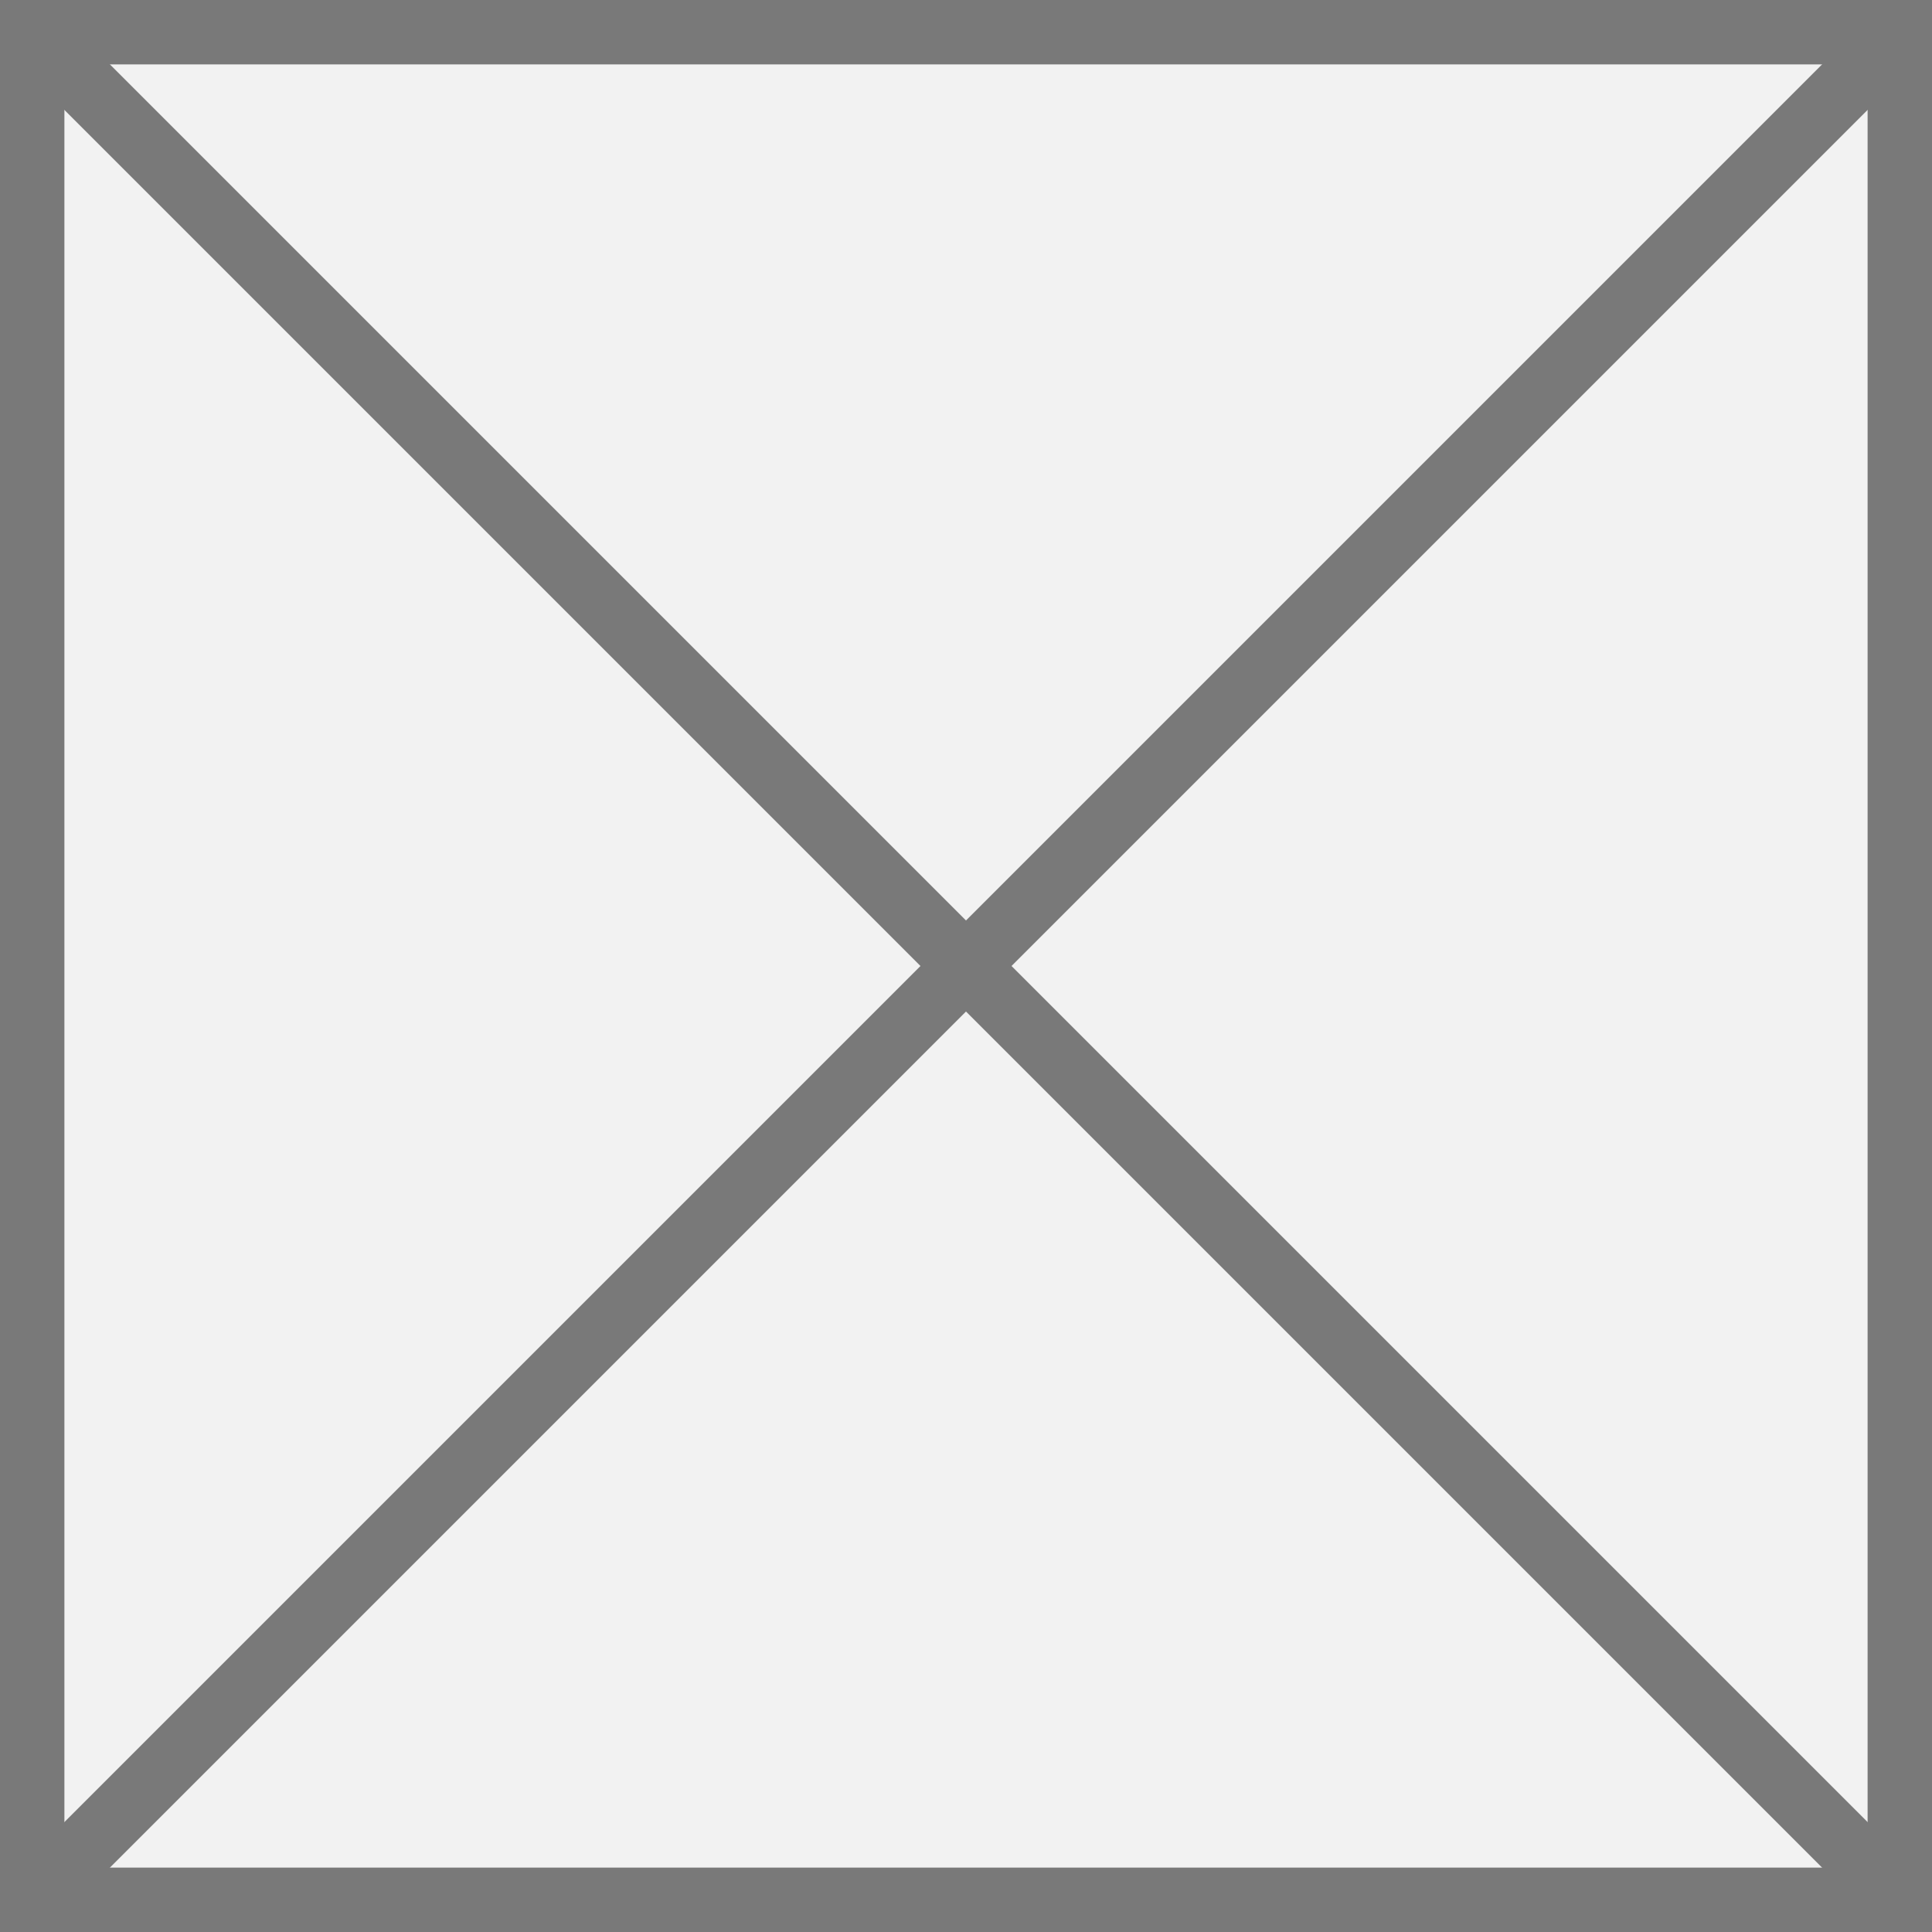
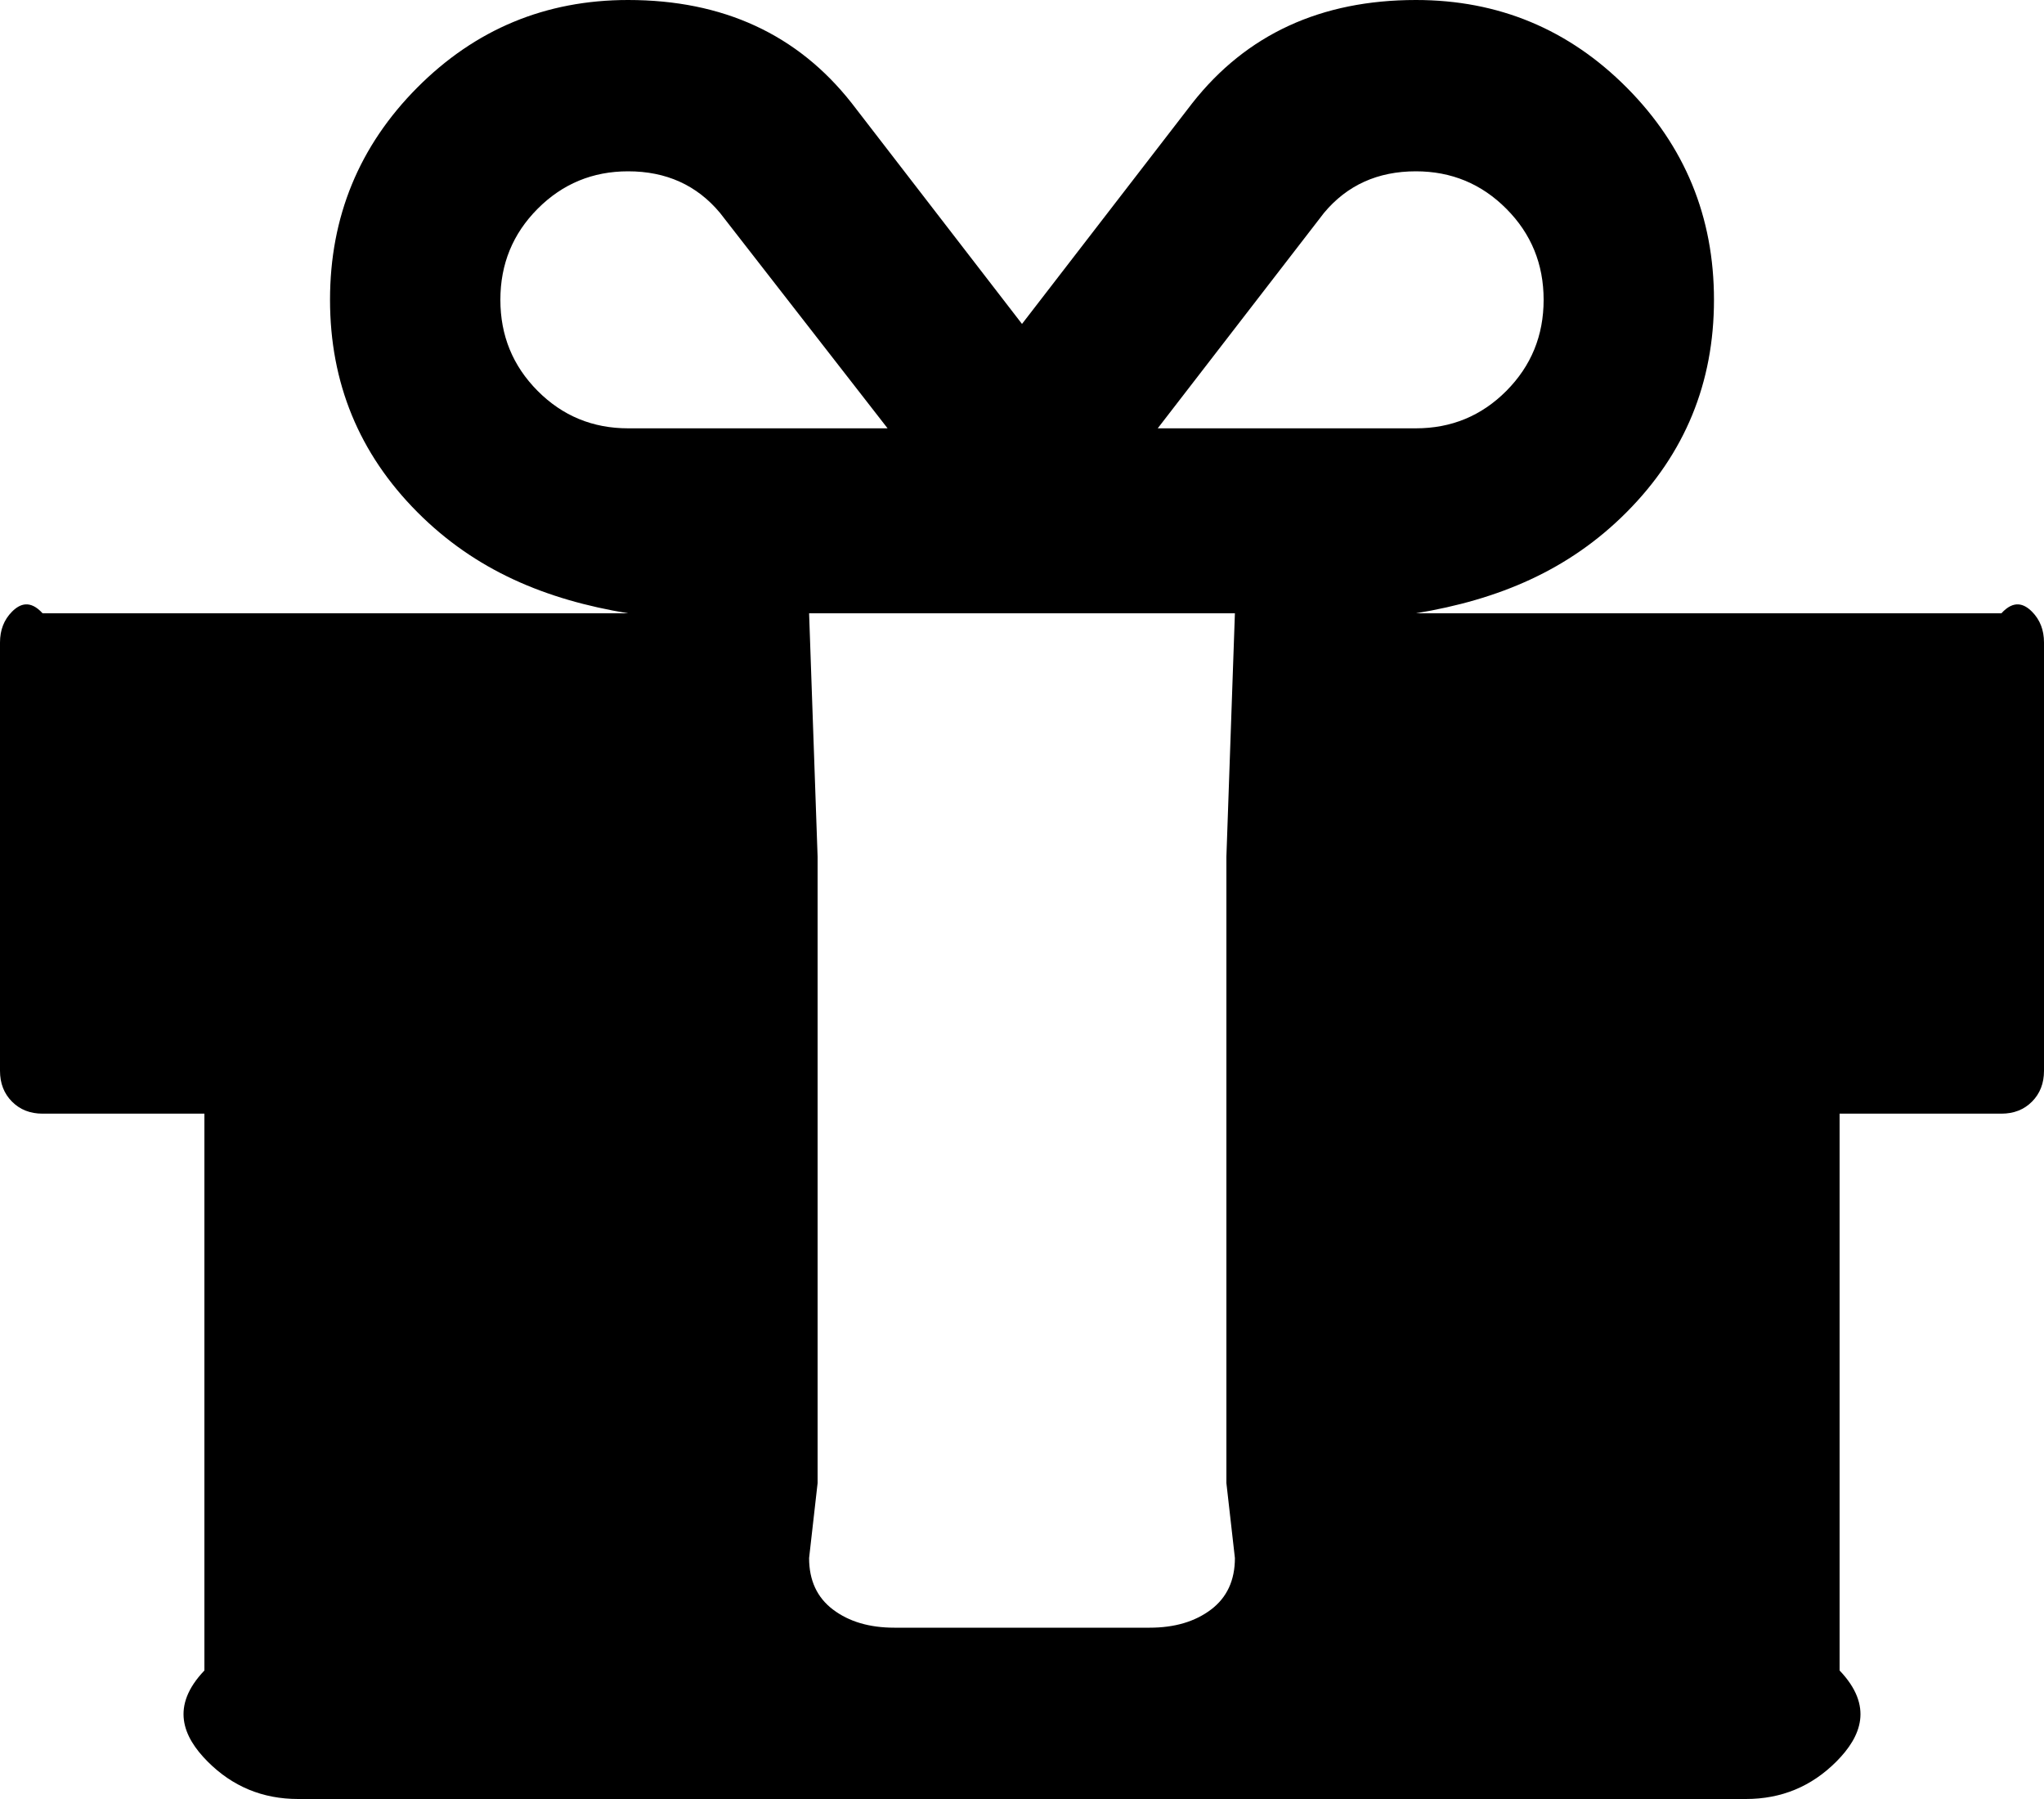
- <svg xmlns="http://www.w3.org/2000/svg" version="1.1" width="30px" height="30px">
-   <g transform="matrix(1 0 0 1 -810 -328 )">
-     <path d="M 810.5 328.5  L 839.5 328.5  L 839.5 357.5  L 810.5 357.5  L 810.5 328.5  Z " fill-rule="nonzero" fill="#f2f2f2" stroke="none" />
-     <path d="M 810.5 328.5  L 839.5 328.5  L 839.5 357.5  L 810.5 357.5  L 810.5 328.5  Z " stroke-width="1" stroke="#797979" fill="none" />
-     <path d="M 810.354 328.354  L 839.646 357.646  M 839.646 328.354  L 810.354 357.646  " stroke-width="1" stroke="#797979" fill="none" />
+ <svg xmlns="http://www.w3.org/2000/svg" version="1.1" width="50px" height="44px">
+   <g transform="matrix(1 0 0 1 -38 -6645 )">
+     <path d="M 29.622 39.368  C 30.013 39.073  30.208 38.653  30.208 38.107  L 30 36.274  L 30 20.952  L 30.208 15  L 19.792 15  L 20 20.952  L 20 36.274  L 19.792 38.107  C 19.792 38.653  19.987 39.073  20.378 39.368  C 20.768 39.662  21.267 39.81  21.875 39.81  L 28.125 39.81  C 28.733 39.81  29.232 39.662  29.622 39.368  Z M 13.151 9.56  C 13.759 10.171  14.497 10.476  15.365 10.476  L 21.712 10.476  L 17.611 5.205  C 17.046 4.529  16.298 4.19  15.365 4.19  C 14.497 4.19  13.759 4.496  13.151 5.107  C 12.543 5.718  12.24 6.46  12.24 7.333  C 12.24 8.206  12.543 8.948  13.151 9.56  Z M 36.849 9.56  C 37.457 8.948  37.76 8.206  37.76 7.333  C 37.76 6.46  37.457 5.718  36.849 5.107  C 36.241 4.496  35.503 4.19  34.635 4.19  C 33.702 4.19  32.954 4.529  32.389 5.205  L 28.32 10.476  L 34.635 10.476  C 35.503 10.476  36.241 10.171  36.849 9.56  Z M 49.707 14.961  C 49.902 15.158  50 15.409  50 15.714  L 50 26.19  C 50 26.496  49.902 26.747  49.707 26.943  C 49.512 27.14  49.262 27.238  48.958 27.238  L 45 27.238  L 45 40.857  C 45.833 41.73  45.53 42.472  44.922 43.083  C 44.314 43.694  43.576 44  42.708 44  L 7.292 44  C 6.424 44  5.686 43.694  5.078 43.083  C 4.47 42.472  4.167 41.73  5 40.857  L 5 27.238  L 1.042 27.238  C 0.738 27.238  0.488 27.14  0.293 26.943  C 0.098 26.747  0 26.496  0 26.19  L 0 15.714  C 0 15.409  0.098 15.158  0.293 14.961  C 0.488 14.765  0.738 14.667  1.042 15  L 15.365 15  C 13.346 14.667  11.627 13.952  10.205 12.522  C 8.784 11.093  8.073 9.363  8.073 7.333  C 8.073 5.304  8.784 3.574  10.205 2.144  C 11.627 0.715  13.346 0  15.365 0  C 17.687 0  19.51 0.84  20.833 2.521  L 25 7.923  L 29.167 2.521  C 30.49 0.84  32.313 0  34.635 0  C 36.654 0  38.373 0.715  39.795 2.144  C 41.216 3.574  41.927 5.304  41.927 7.333  C 41.927 9.363  41.216 11.093  39.795 12.522  C 38.373 13.952  36.654 14.667  34.635 15  L 48.958 15  C 49.262 14.667  49.512 14.765  49.707 14.961  Z " fill-rule="nonzero" fill="#000000" stroke="none" transform="matrix(1 0 0 1 38 6645 )" />
  </g>
</svg>
